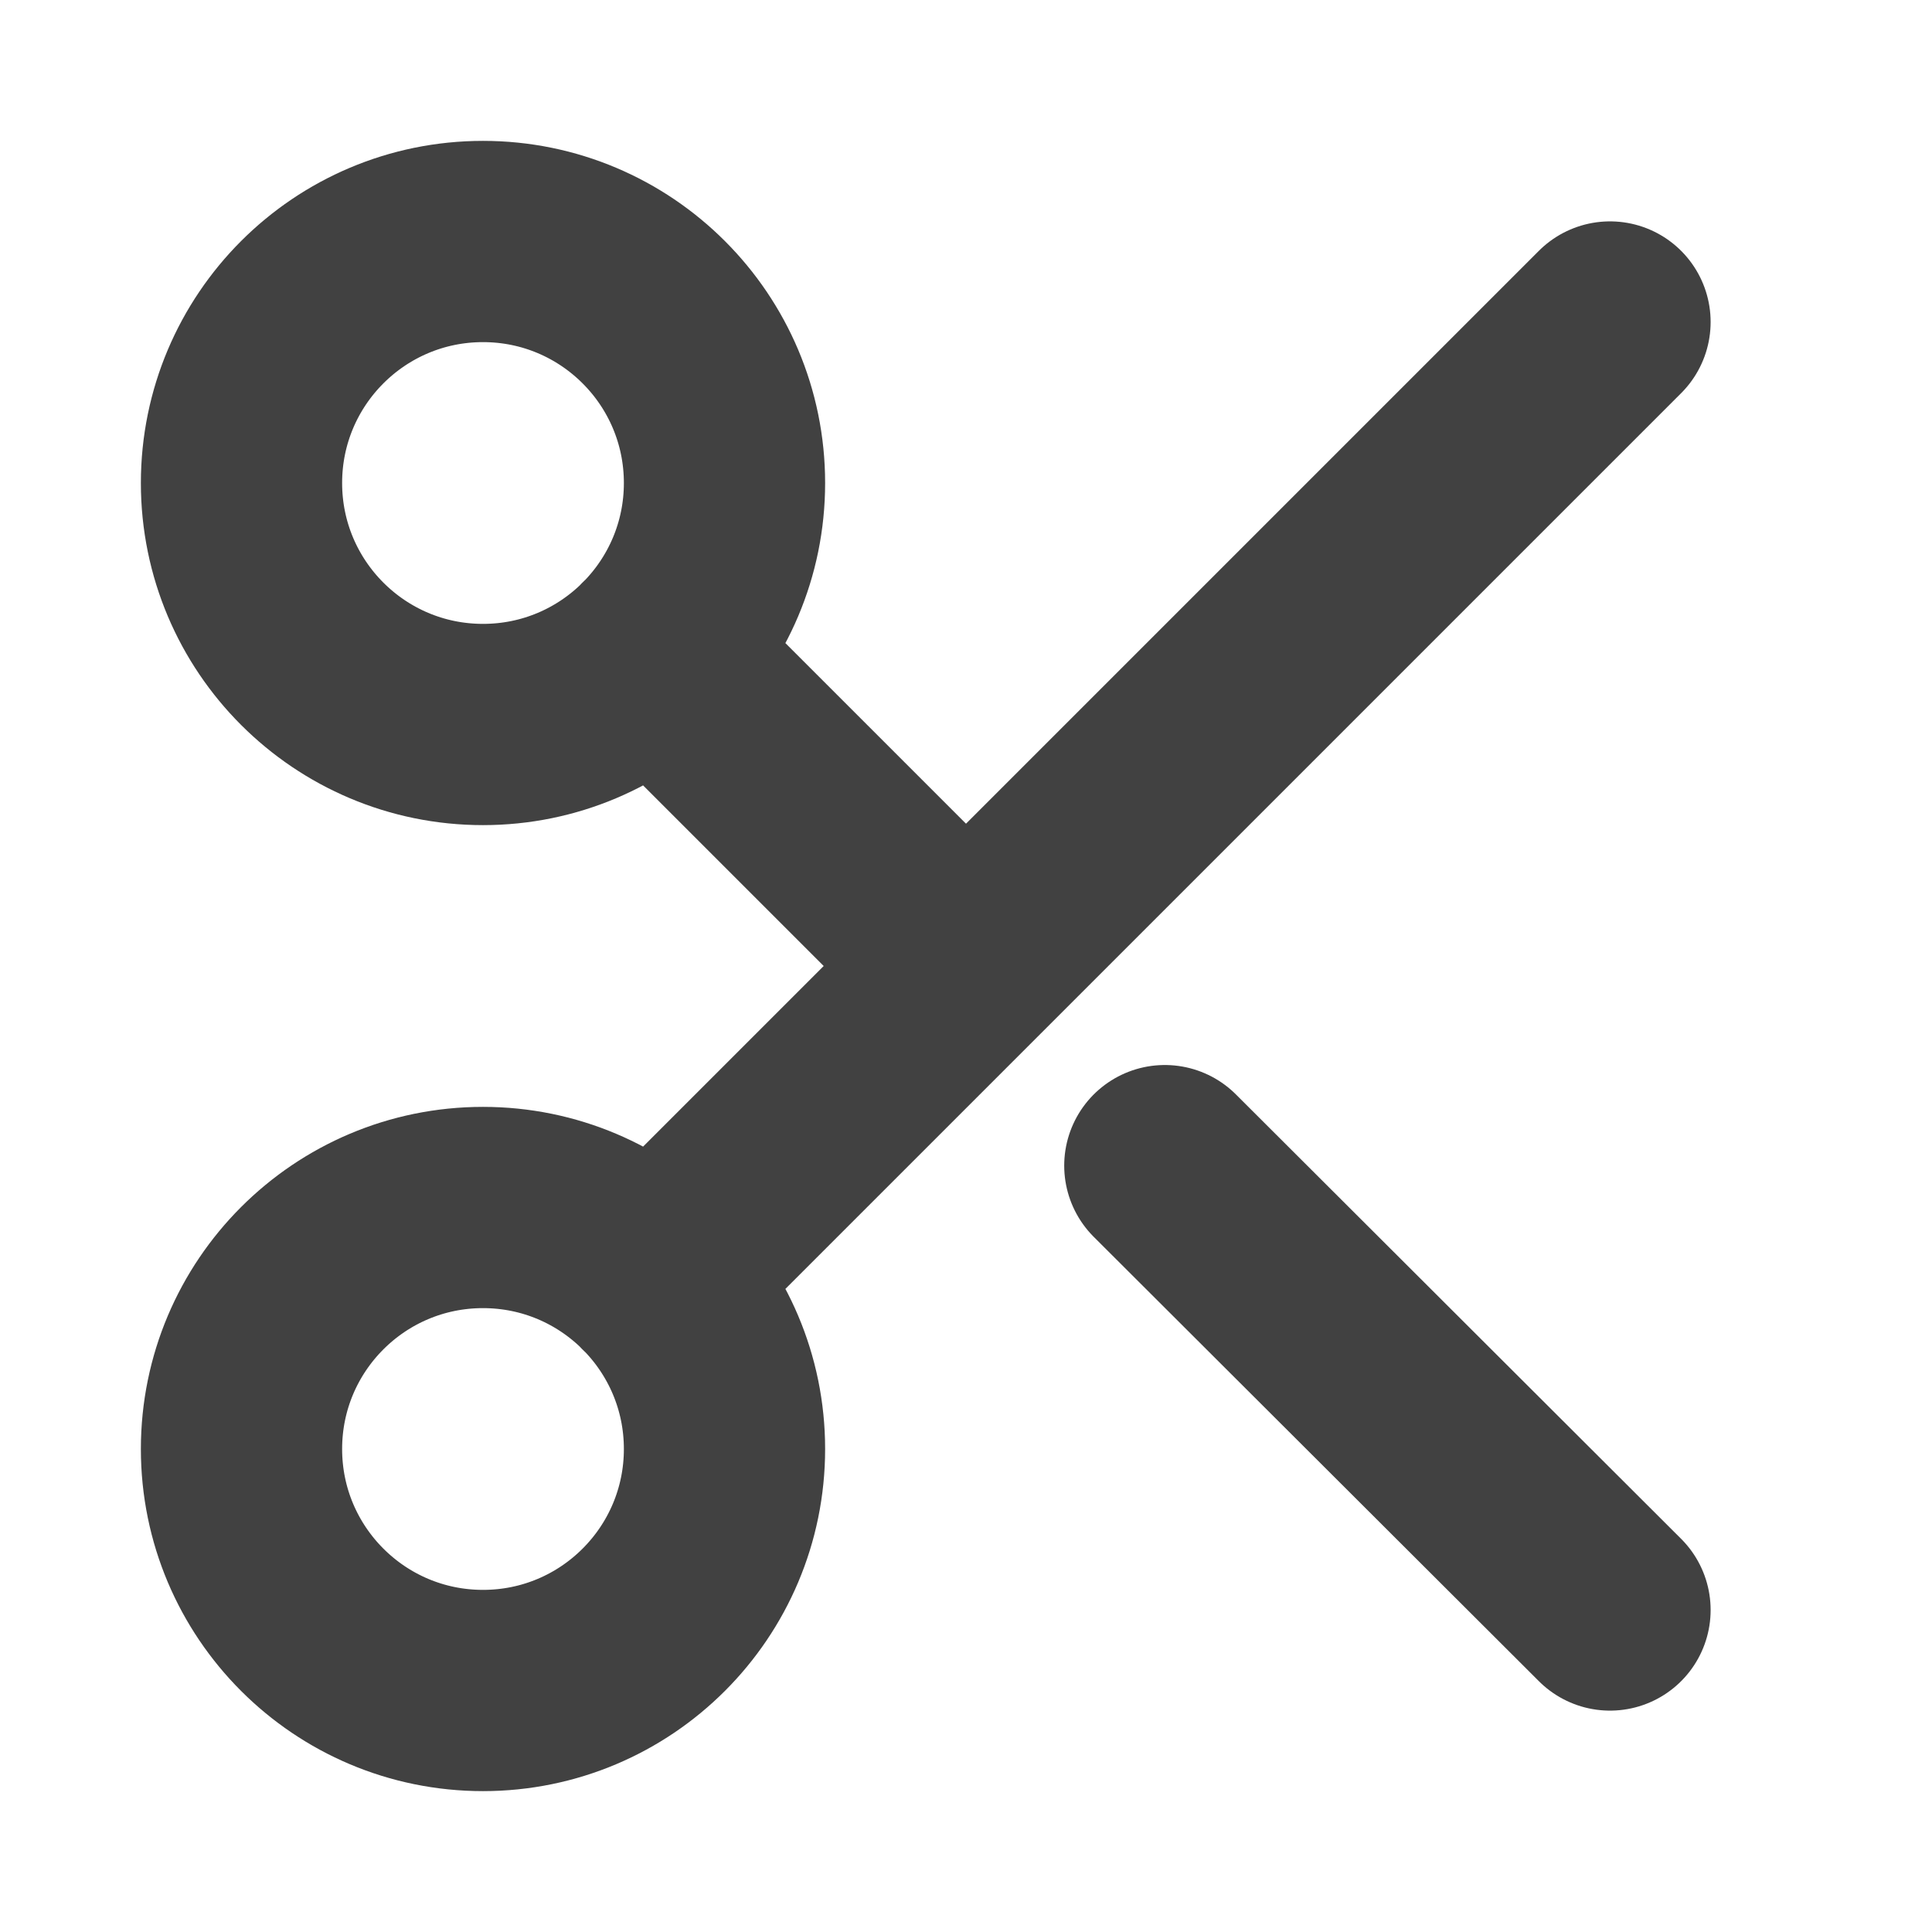
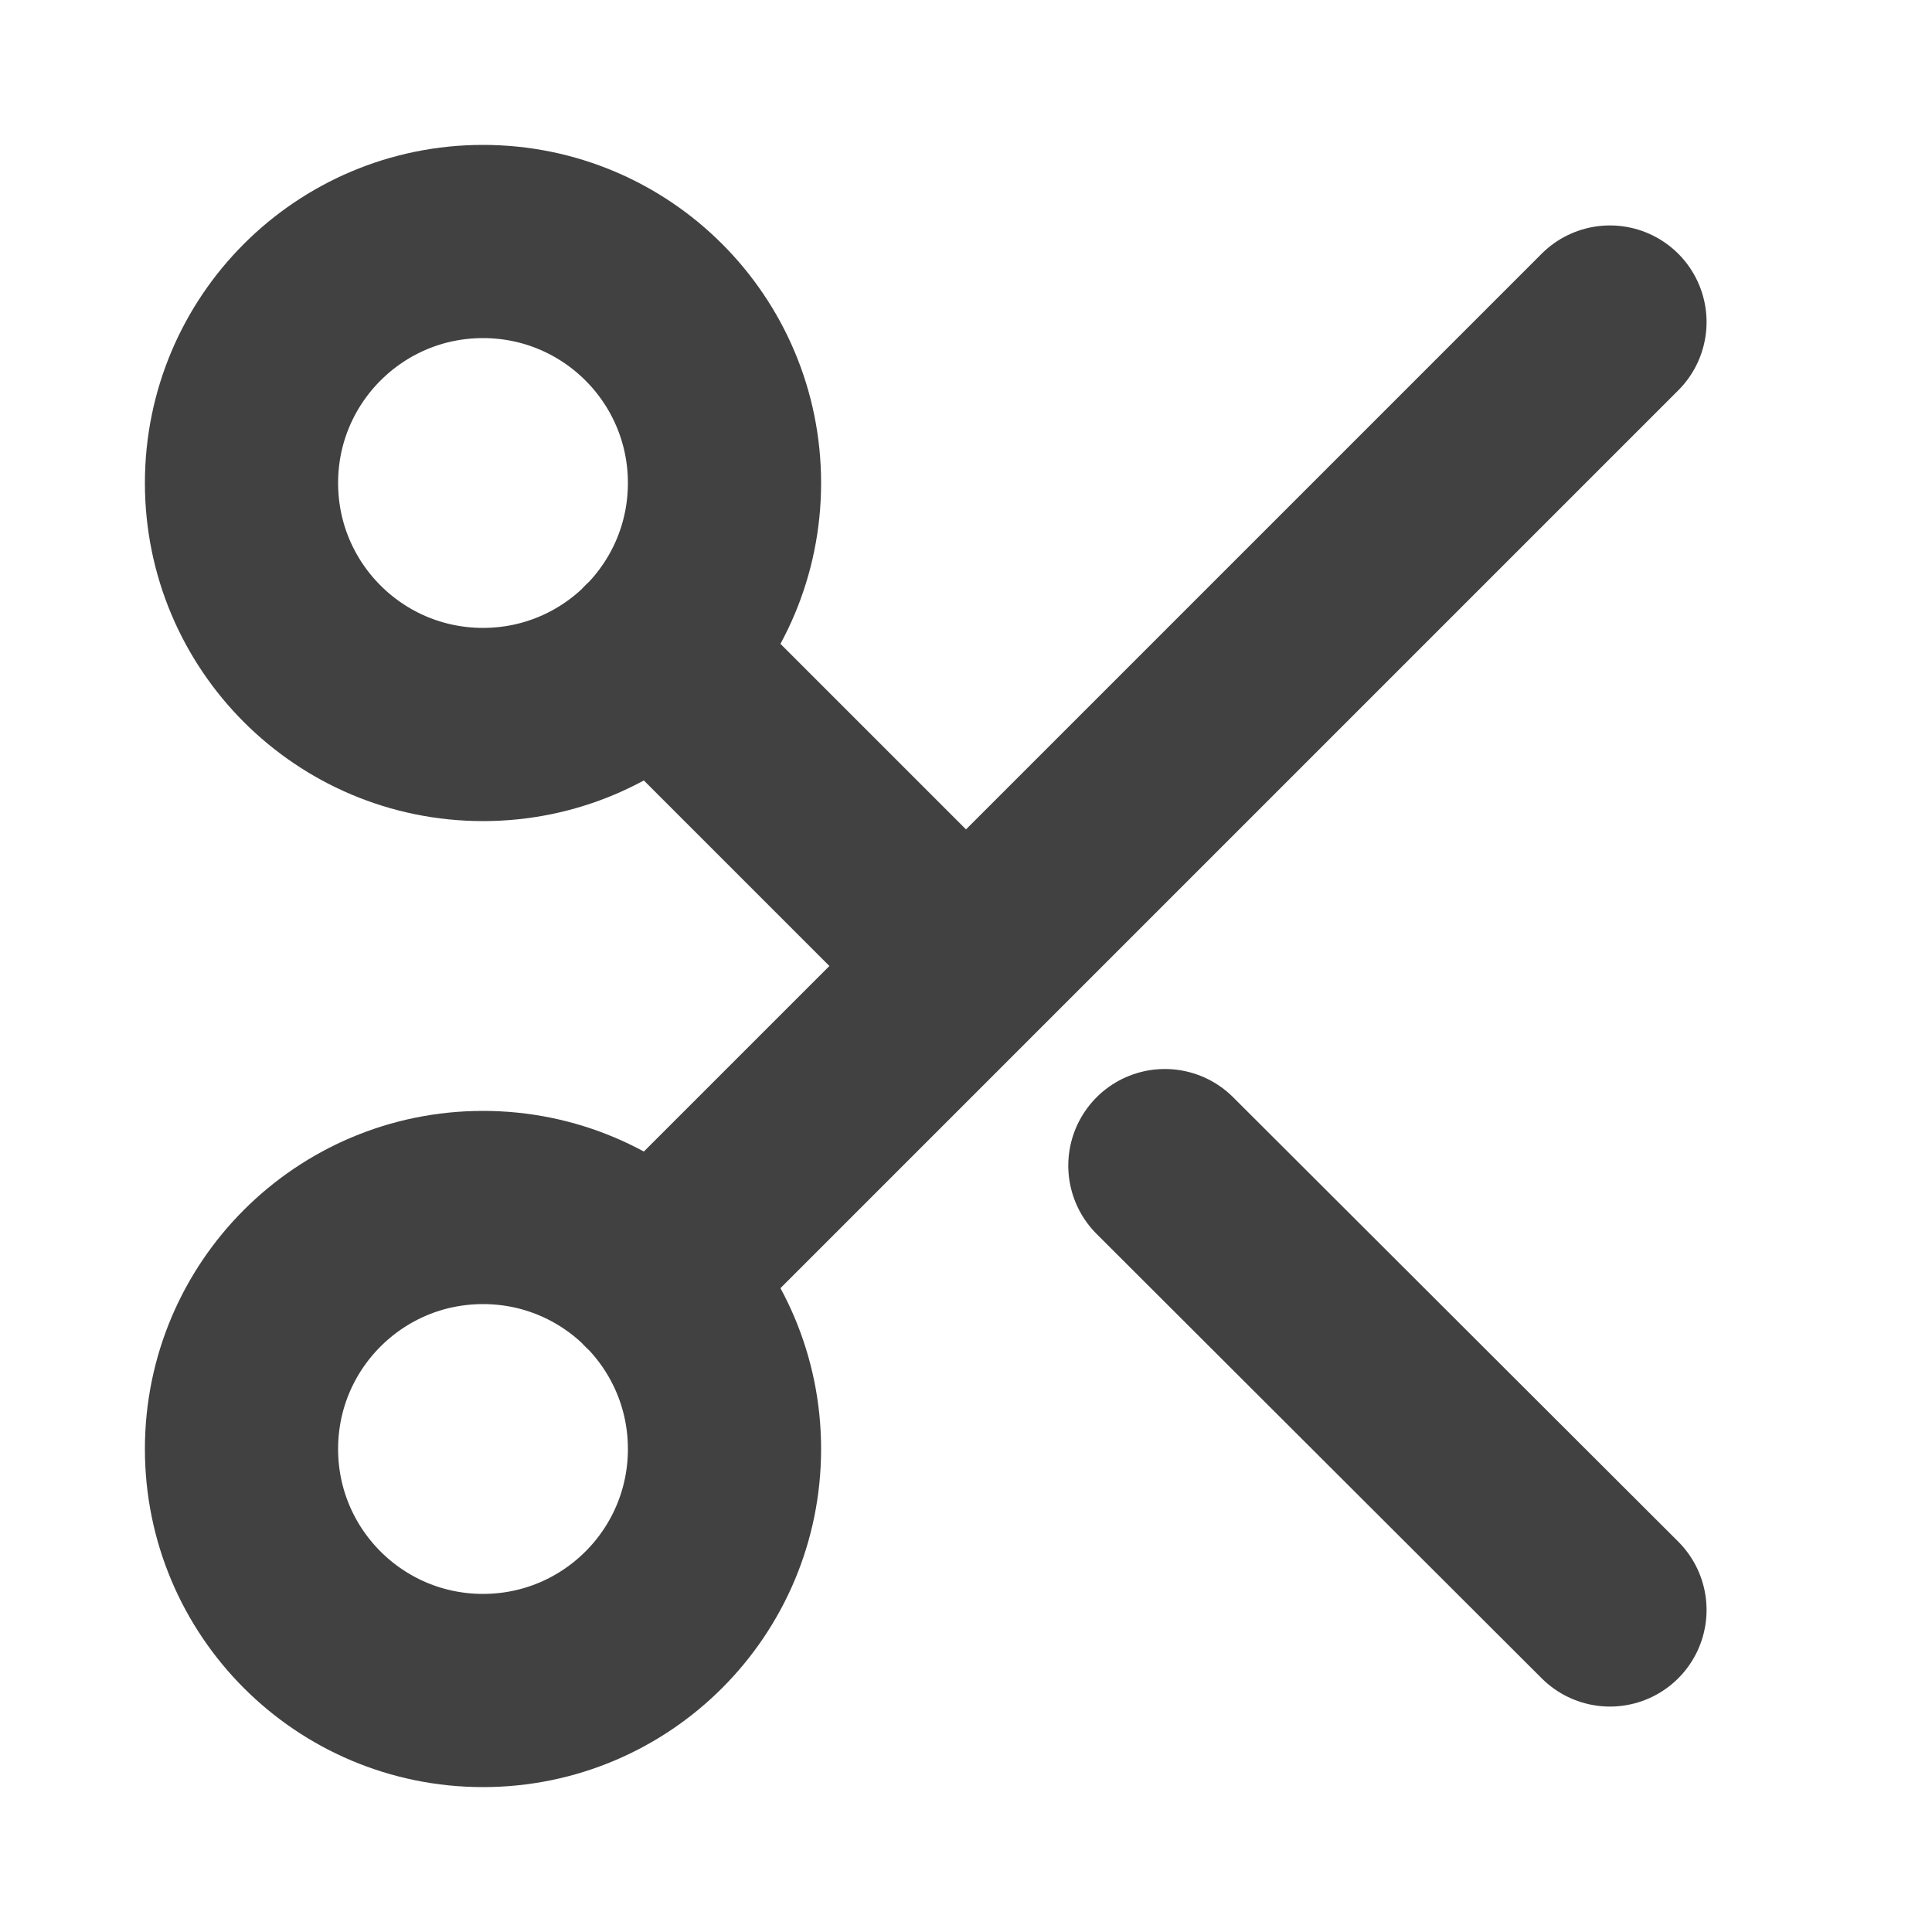
- <svg xmlns="http://www.w3.org/2000/svg" width="24" height="24" viewBox="0 0 24 24" fill="none">
-   <path d="M20 4L8.12 15.88M14.47 14.48L20 20M8.12 8.12L12 12M9 6C9 7.657 7.657 9 6 9C4.343 9 3 7.657 3 6C3 4.343 4.343 3 6 3C7.657 3 9 4.343 9 6ZM9 18C9 19.657 7.657 21 6 21C4.343 21 3 19.657 3 18C3 16.343 4.343 15 6 15C7.657 15 9 16.343 9 18Z" stroke="#414141" stroke-width="2.5" stroke-linecap="round" stroke-linejoin="round" />
+ <svg xmlns="http://www.w3.org/2000/svg" width="16" height="16" viewBox="0 0 16 16" fill="none">
+   <path d="M13.333 2.667L5.413 10.587M9.647 9.653L13.333 13.333M5.413 5.413L8 8M6 4C6 5.105 5.105 6 4 6C2.895 6 2 5.105 2 4C2 2.895 2.895 2 4 2C5.105 2 6 2.895 6 4ZM6 12C6 13.105 5.105 14 4 14C2.895 14 2 13.105 2 12C2 10.895 2.895 10 4 10C5.105 10 6 10.895 6 12Z" stroke="#414141" stroke-width="1.6" stroke-linecap="round" stroke-linejoin="round" />
</svg>
